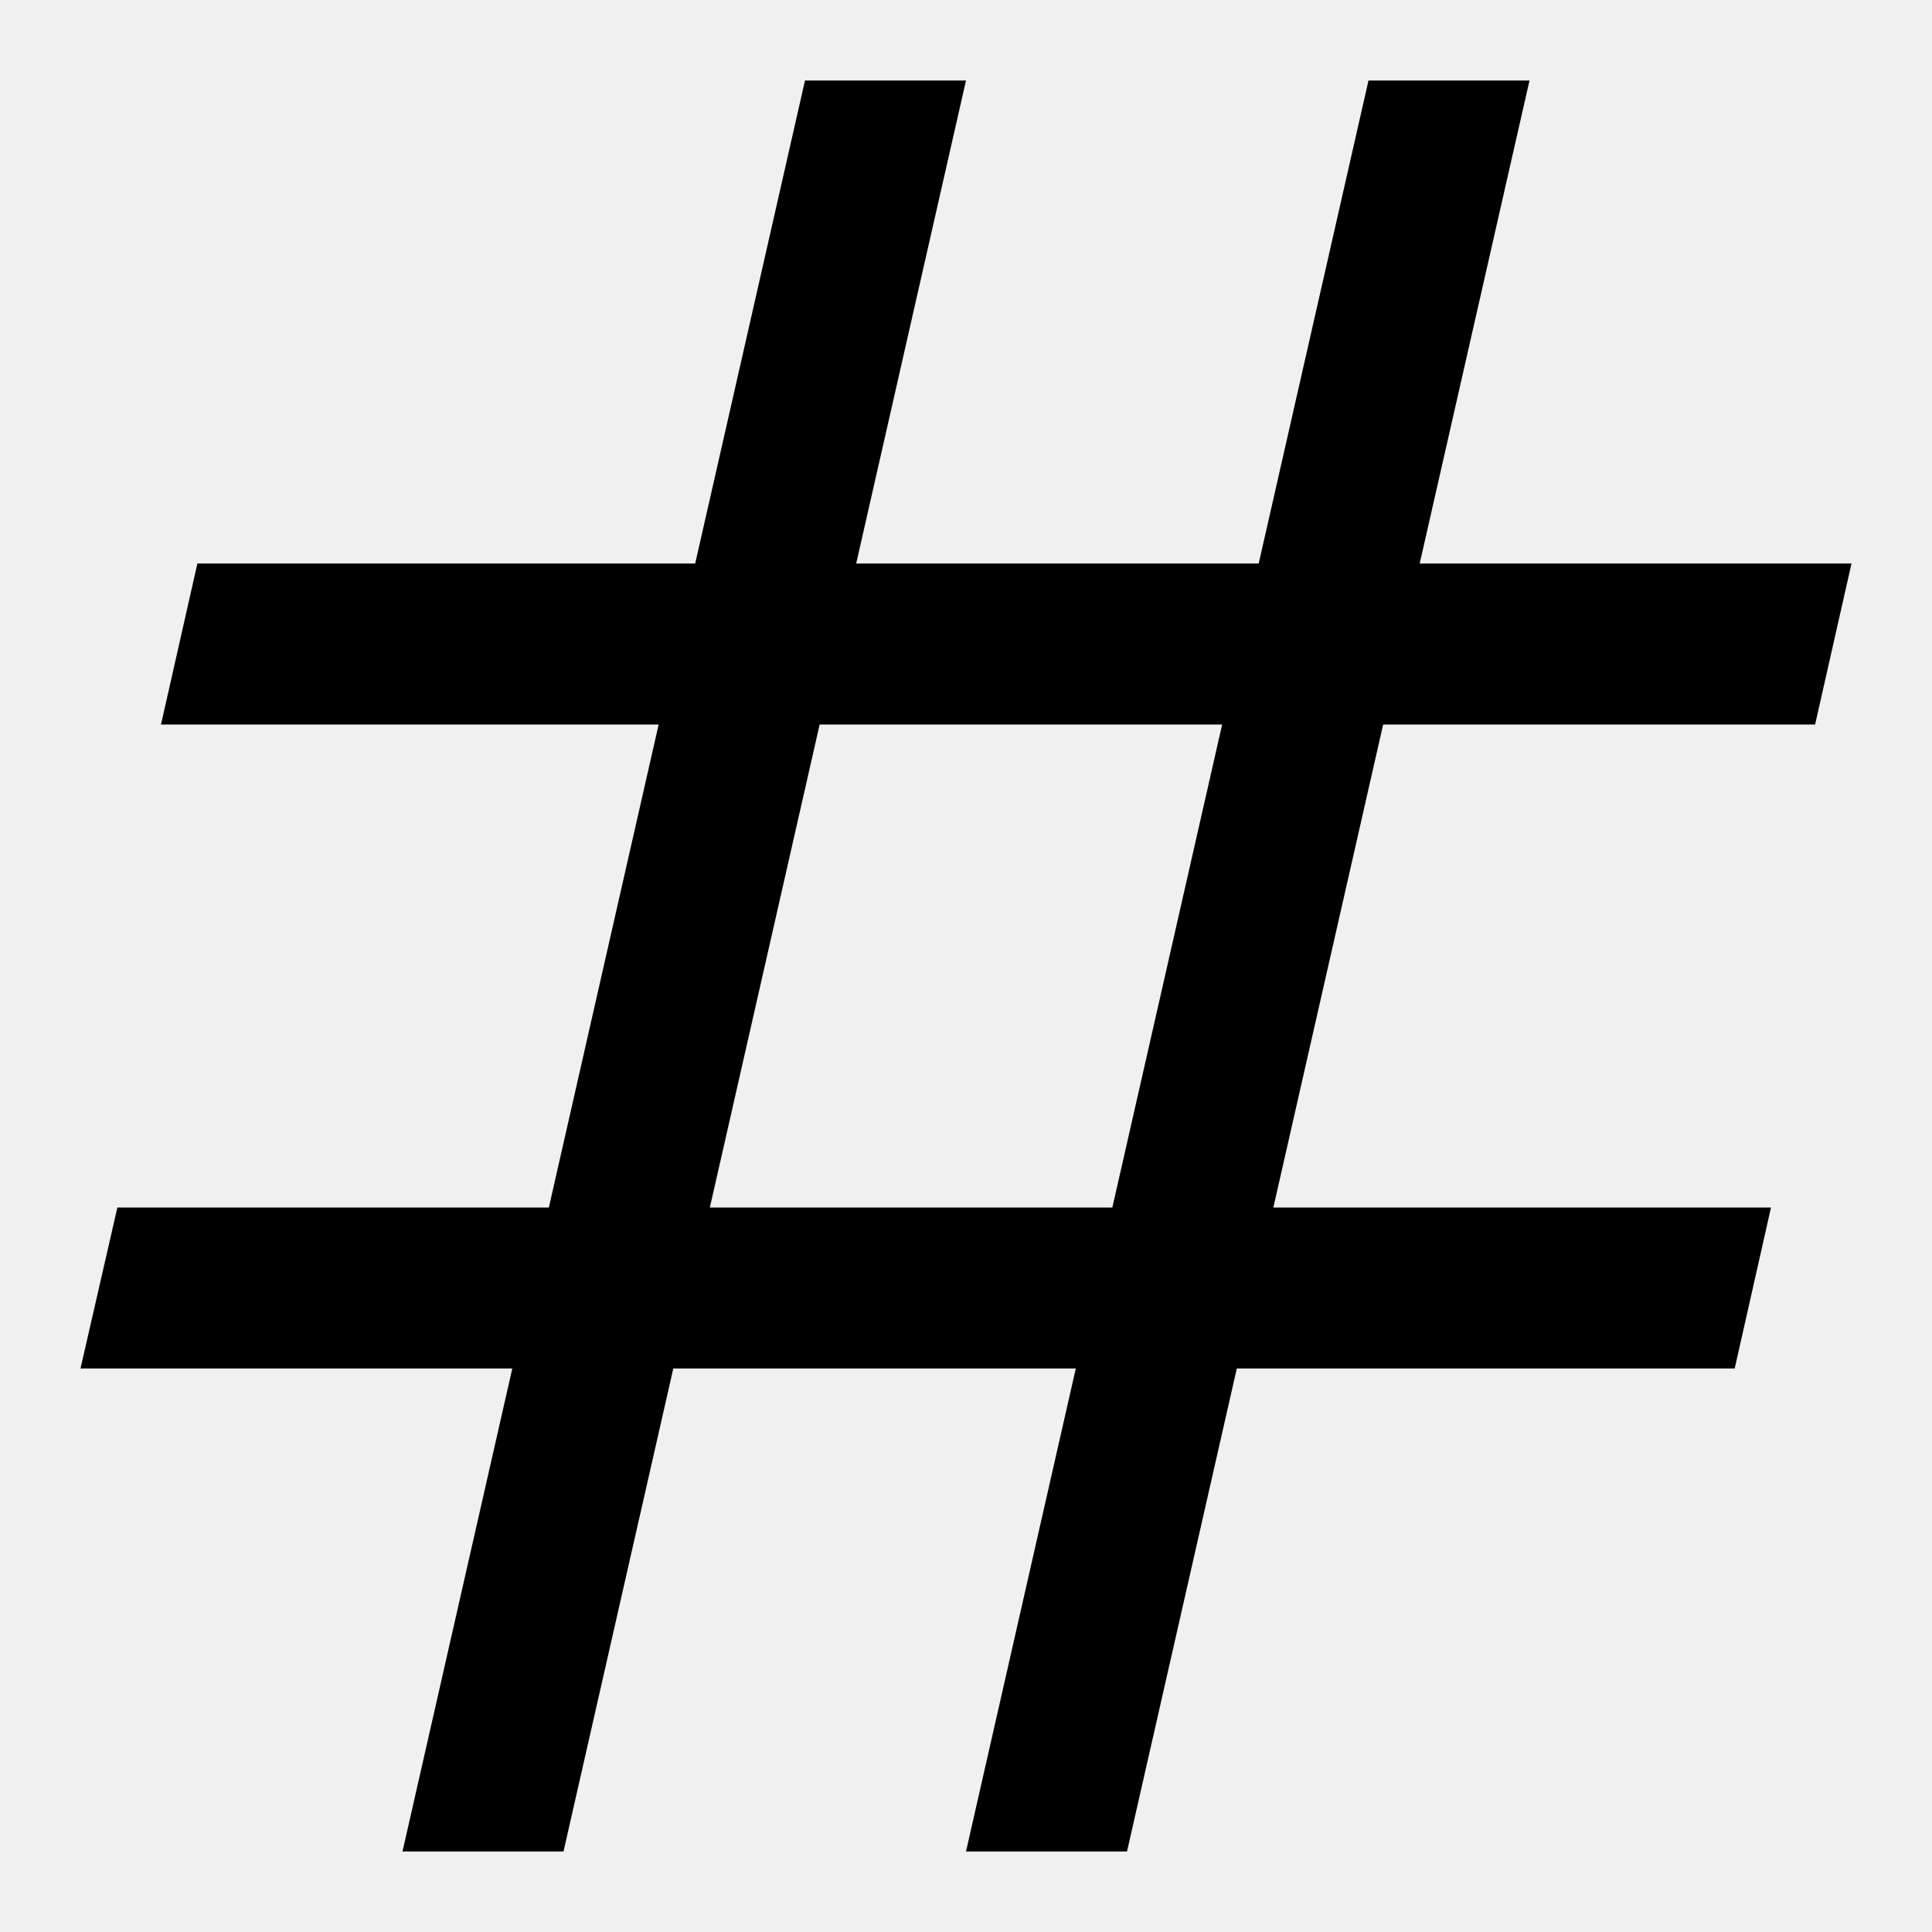
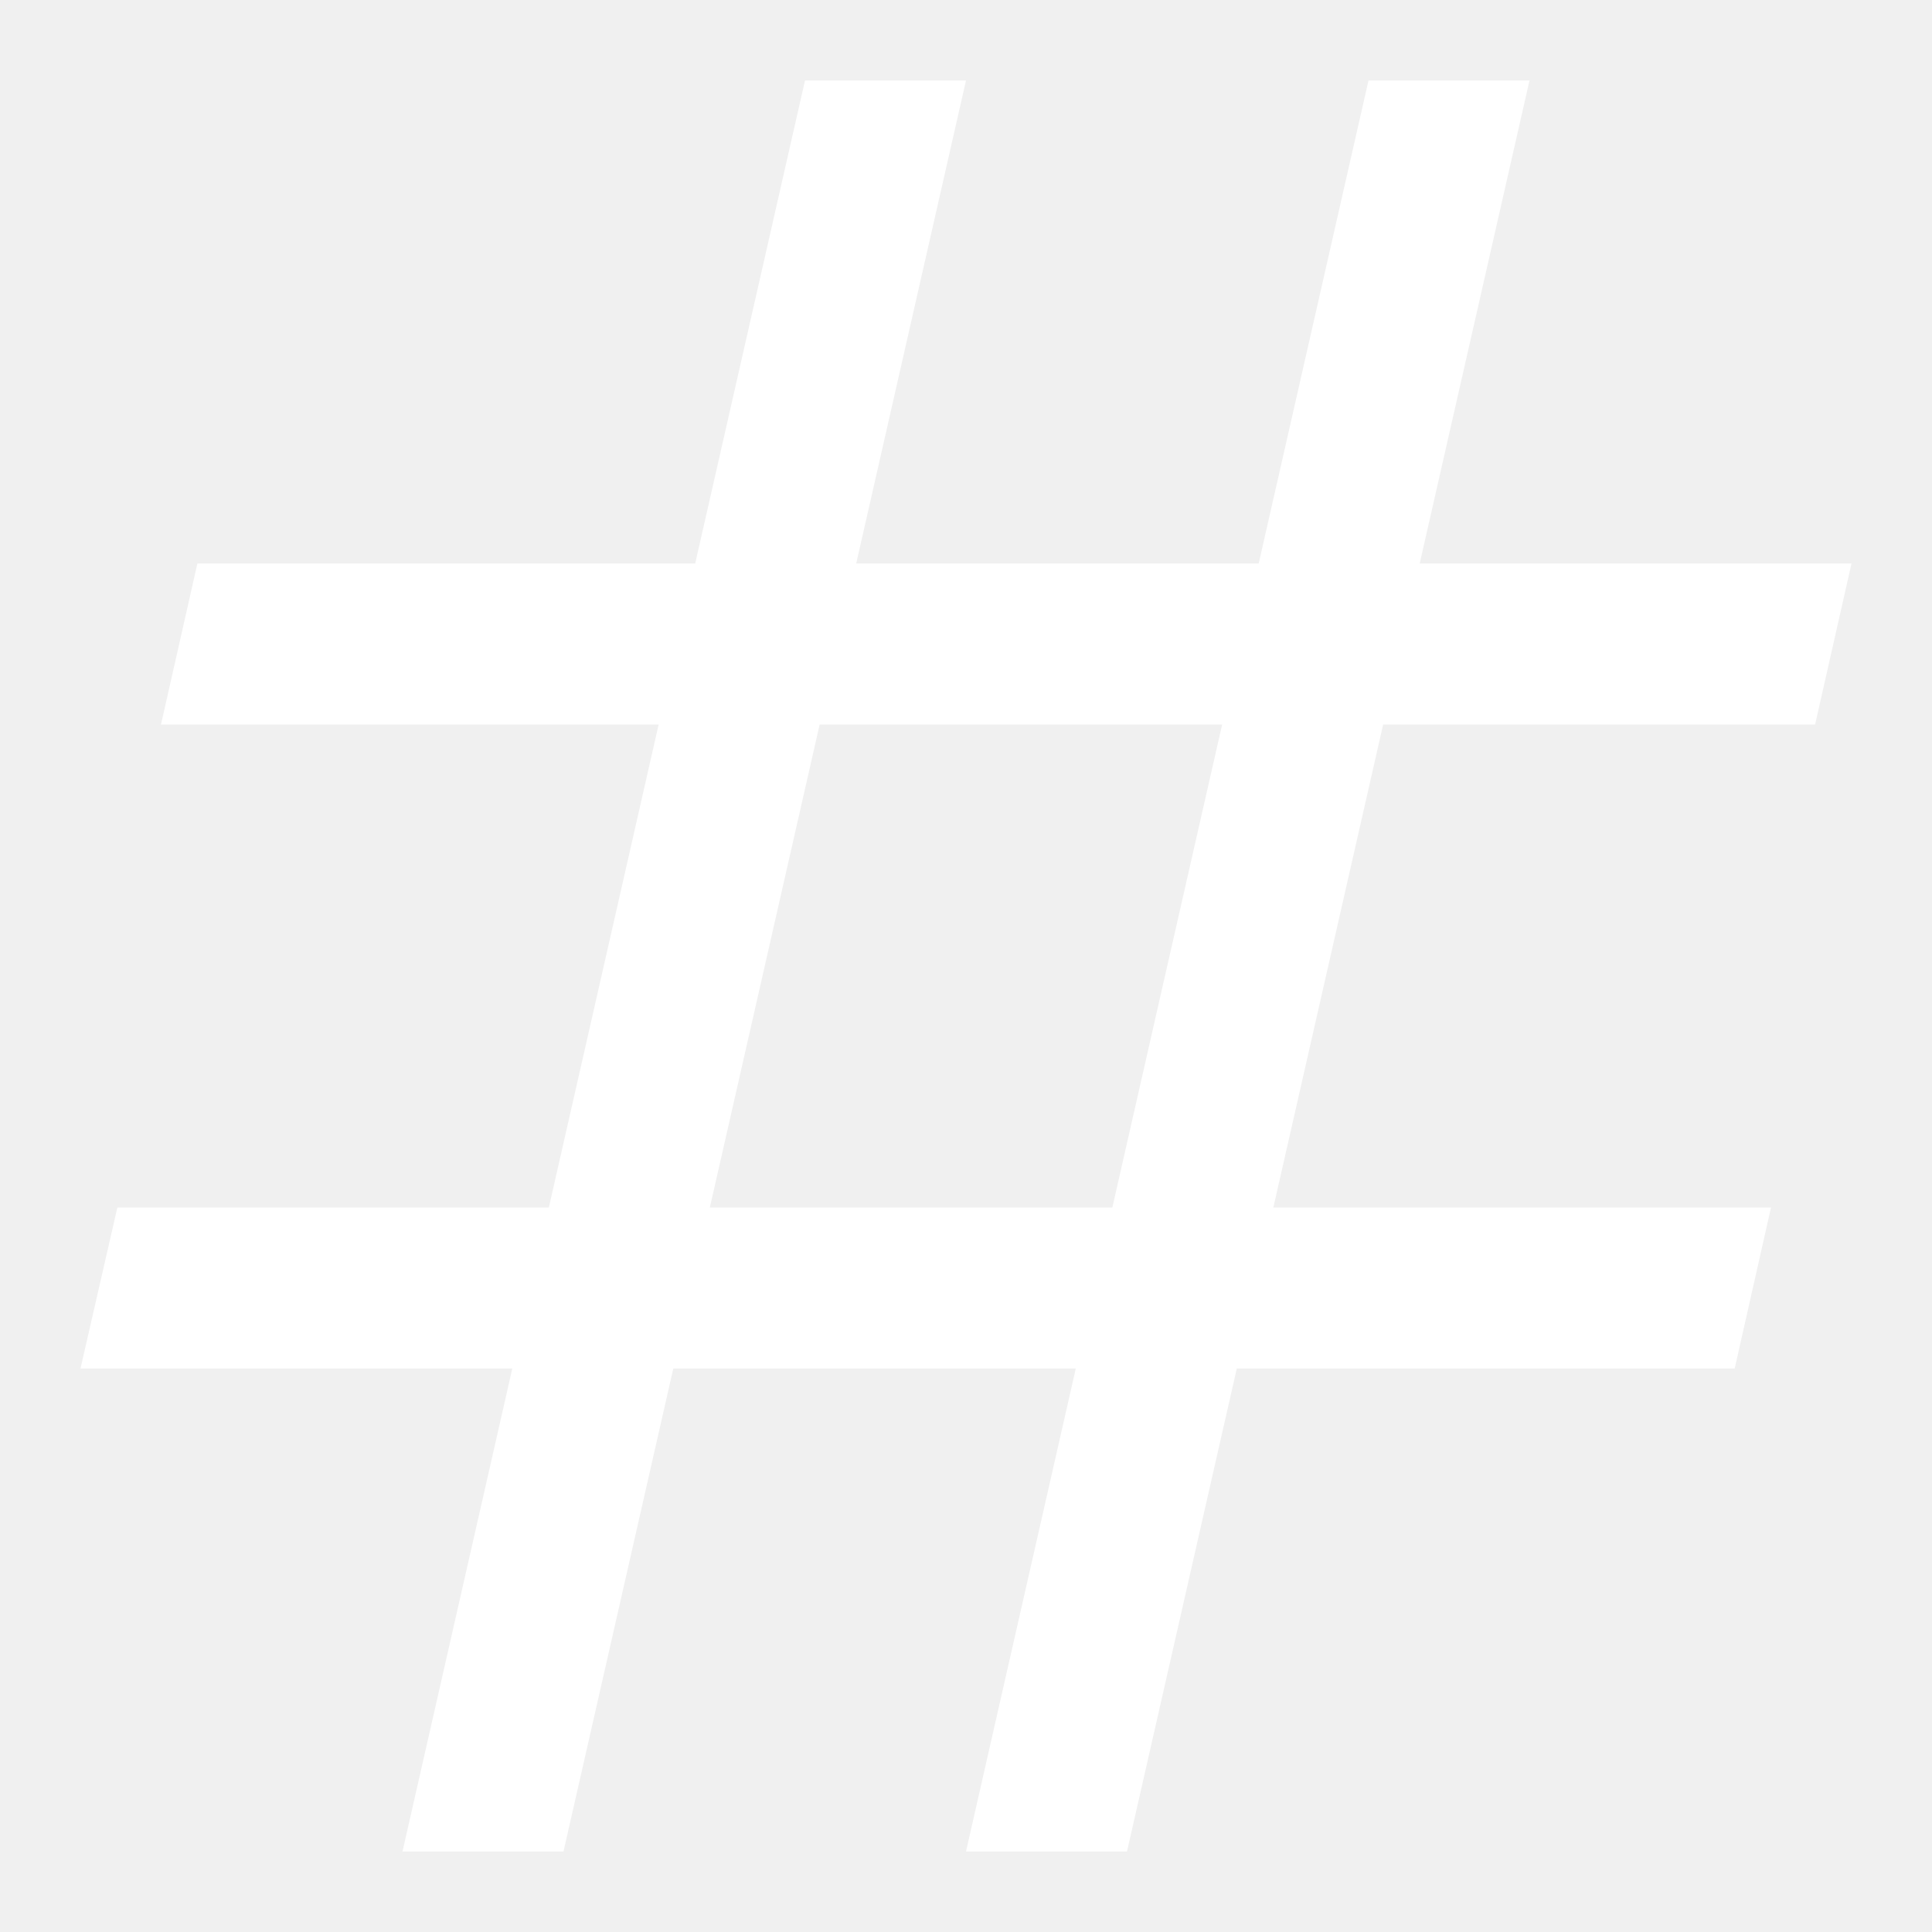
- <svg xmlns="http://www.w3.org/2000/svg" width="24" height="24" viewBox="0 0 24 24">
+ <svg xmlns="http://www.w3.org/2000/svg" fill="white" width="24" height="24" viewBox="0 0 24 24">
  <path d="M22.548 9l.452-2h-5.364l1.364-6h-2l-1.364 6h-5l1.364-6h-2l-1.364 6h-6.184l-.452 2h6.182l-1.364 6h-5.36l-.458 2h5.364l-1.364 6h2l1.364-6h5l-1.364 6h2l1.364-6h6.185l.451-2h-6.182l1.364-6h5.366zm-8.73 6h-5l1.364-6h5l-1.364 6z" />
</svg>
